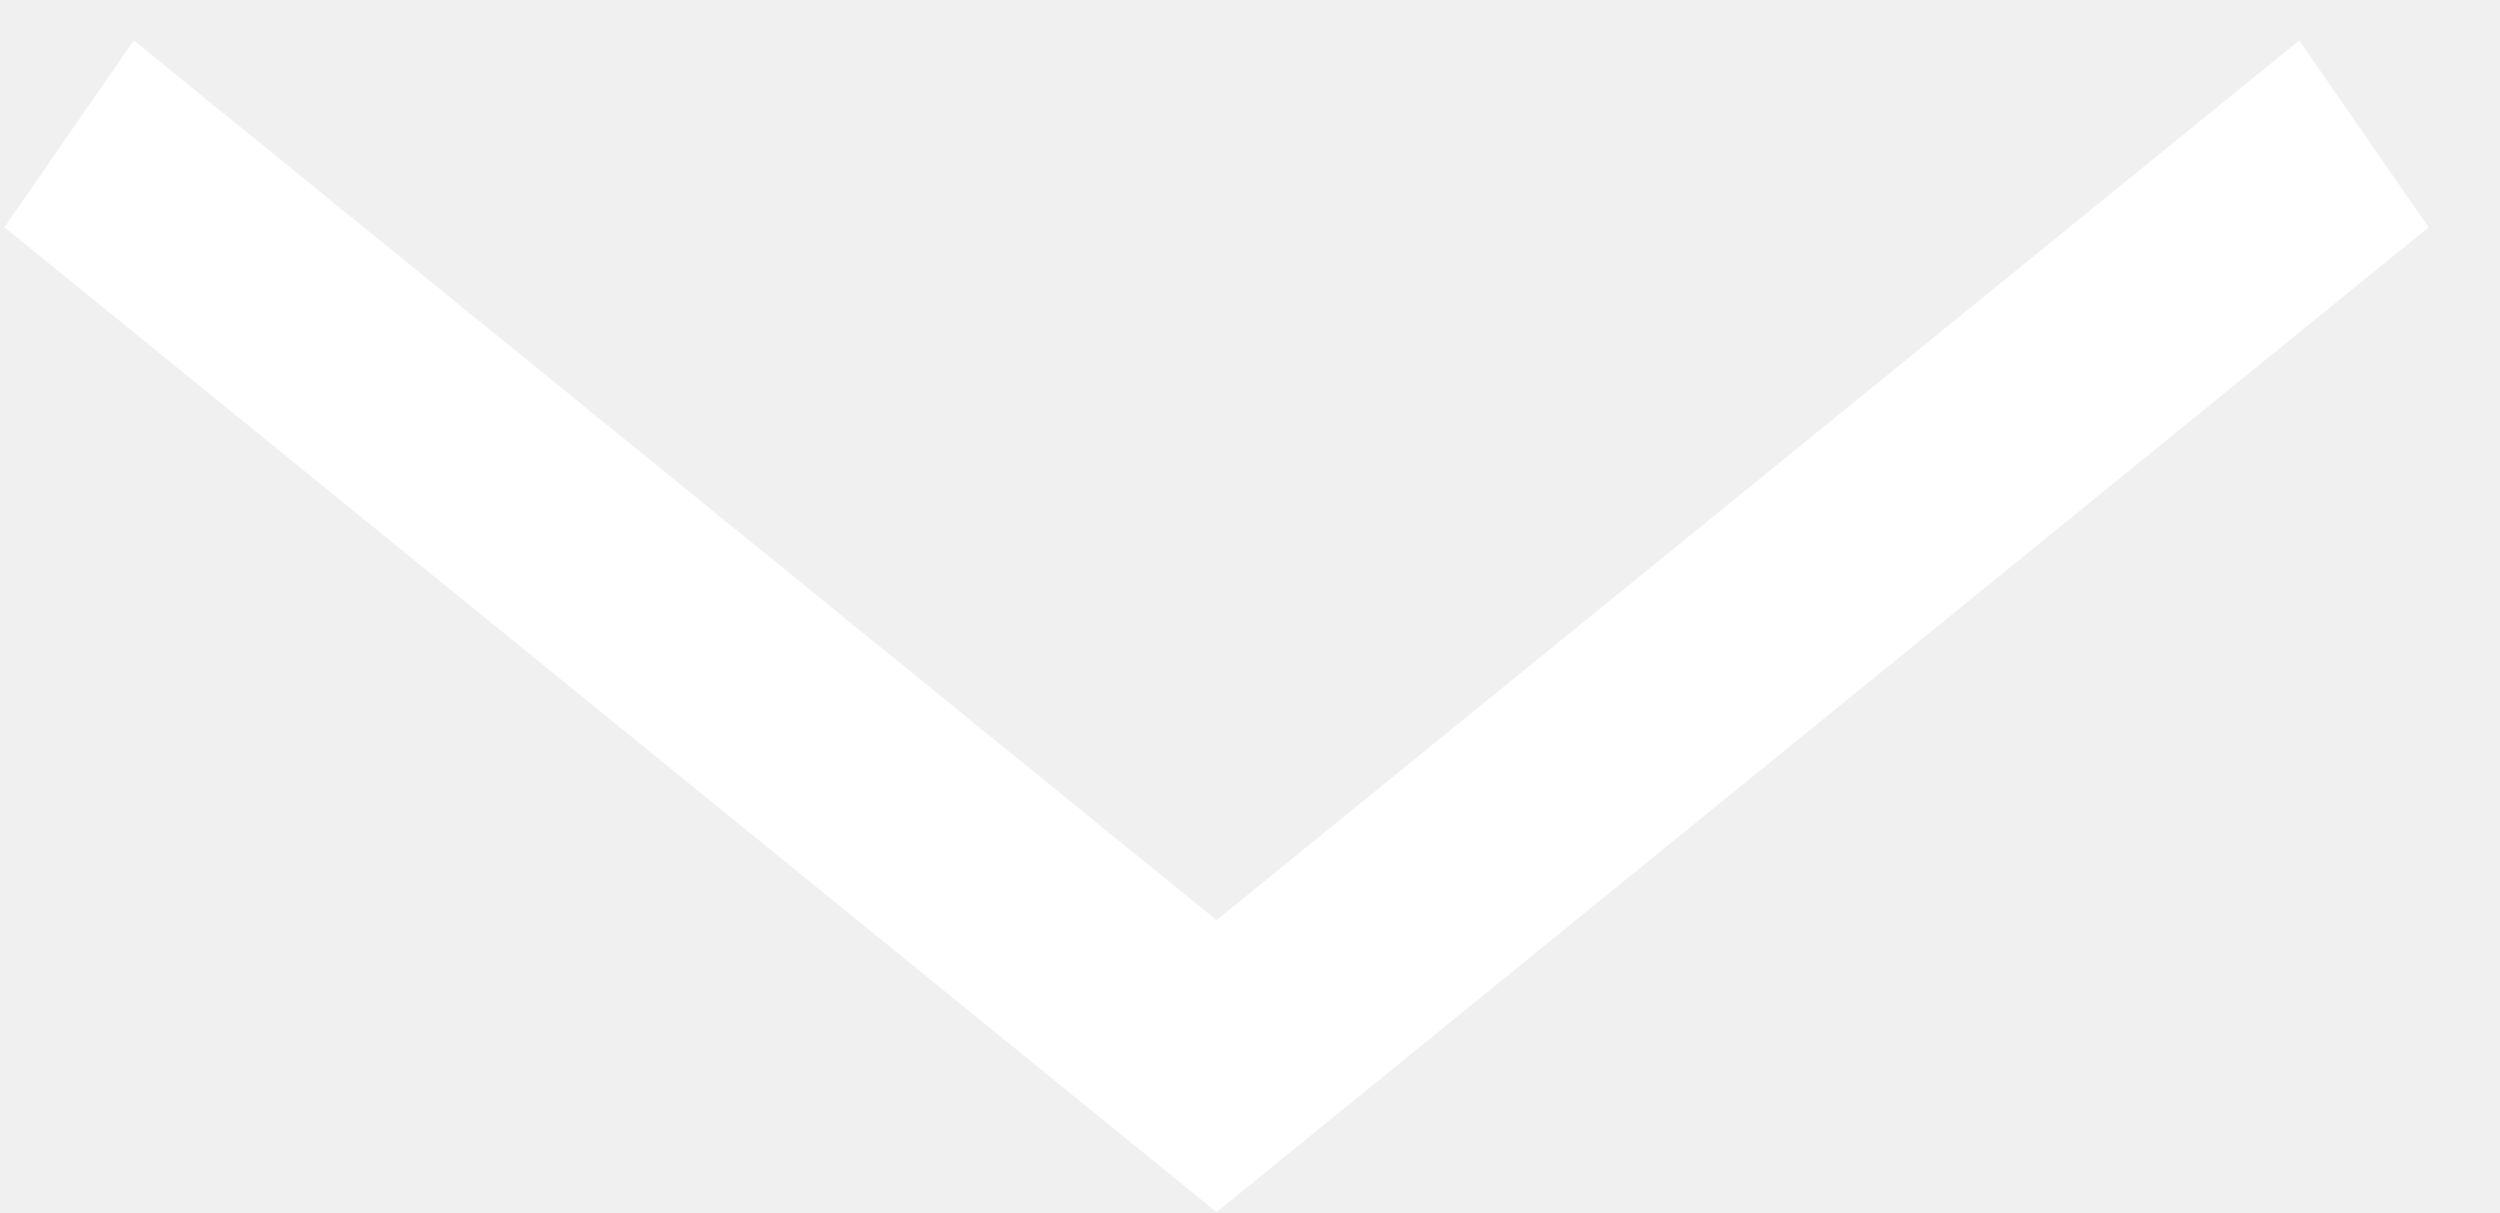
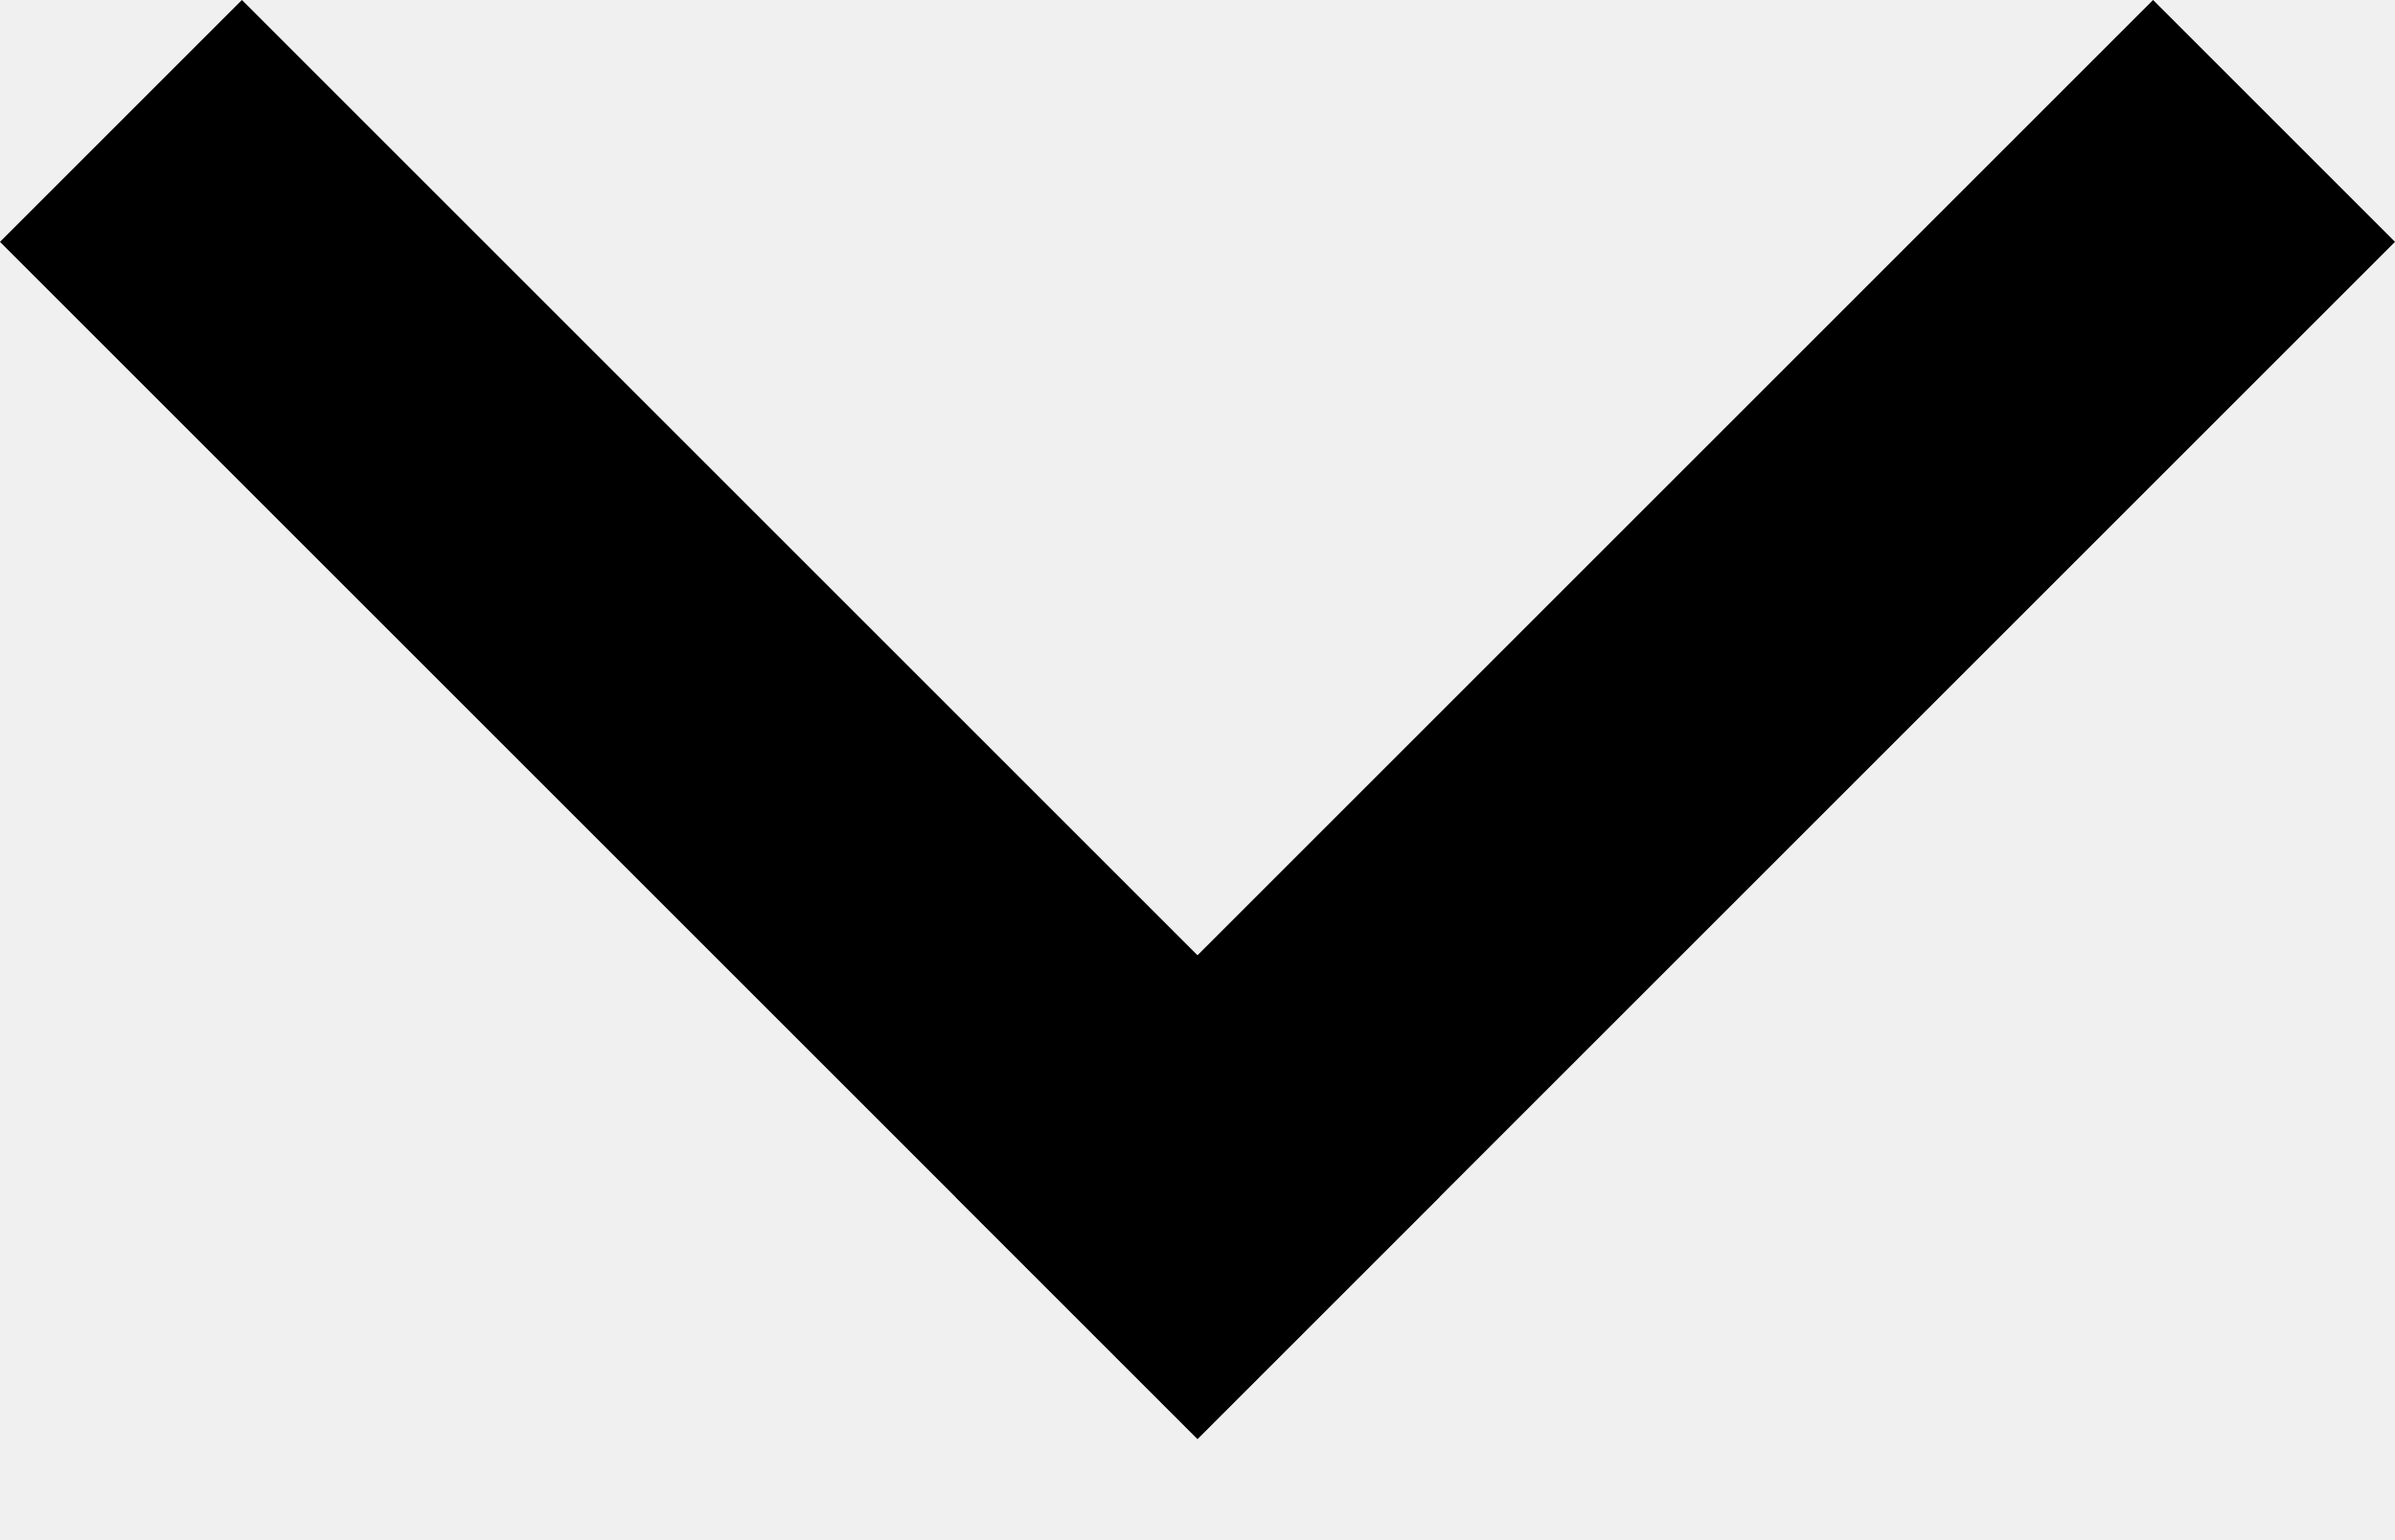
- <svg xmlns="http://www.w3.org/2000/svg" width="33" height="16" viewBox="0 0 33 16" fill="none">
-   <line y1="-1.5" x2="20.616" y2="-1.5" transform="matrix(0.776114 0.630593 -0.56921 0.822192 0.0581055 3)" stroke="white" stroke-width="3" />
-   <line y1="-1.5" x2="20.616" y2="-1.5" transform="matrix(-0.776114 0.630593 0.56921 0.822192 32.0581 3)" stroke="white" stroke-width="3" />
+ <svg xmlns="http://www.w3.org/2000/svg" width="14" height="9" viewBox="0 0 14 9" fill="none">
+   <line x1="0.707" y1="0.707" x2="7.707" y2="7.707" stroke="black" stroke-width="2" />
+   <line y1="-1" x2="9.899" y2="-1" transform="matrix(-0.707107 0.707107 0.707107 0.707107 14 1.41418)" stroke="black" stroke-width="2" />
</svg>
